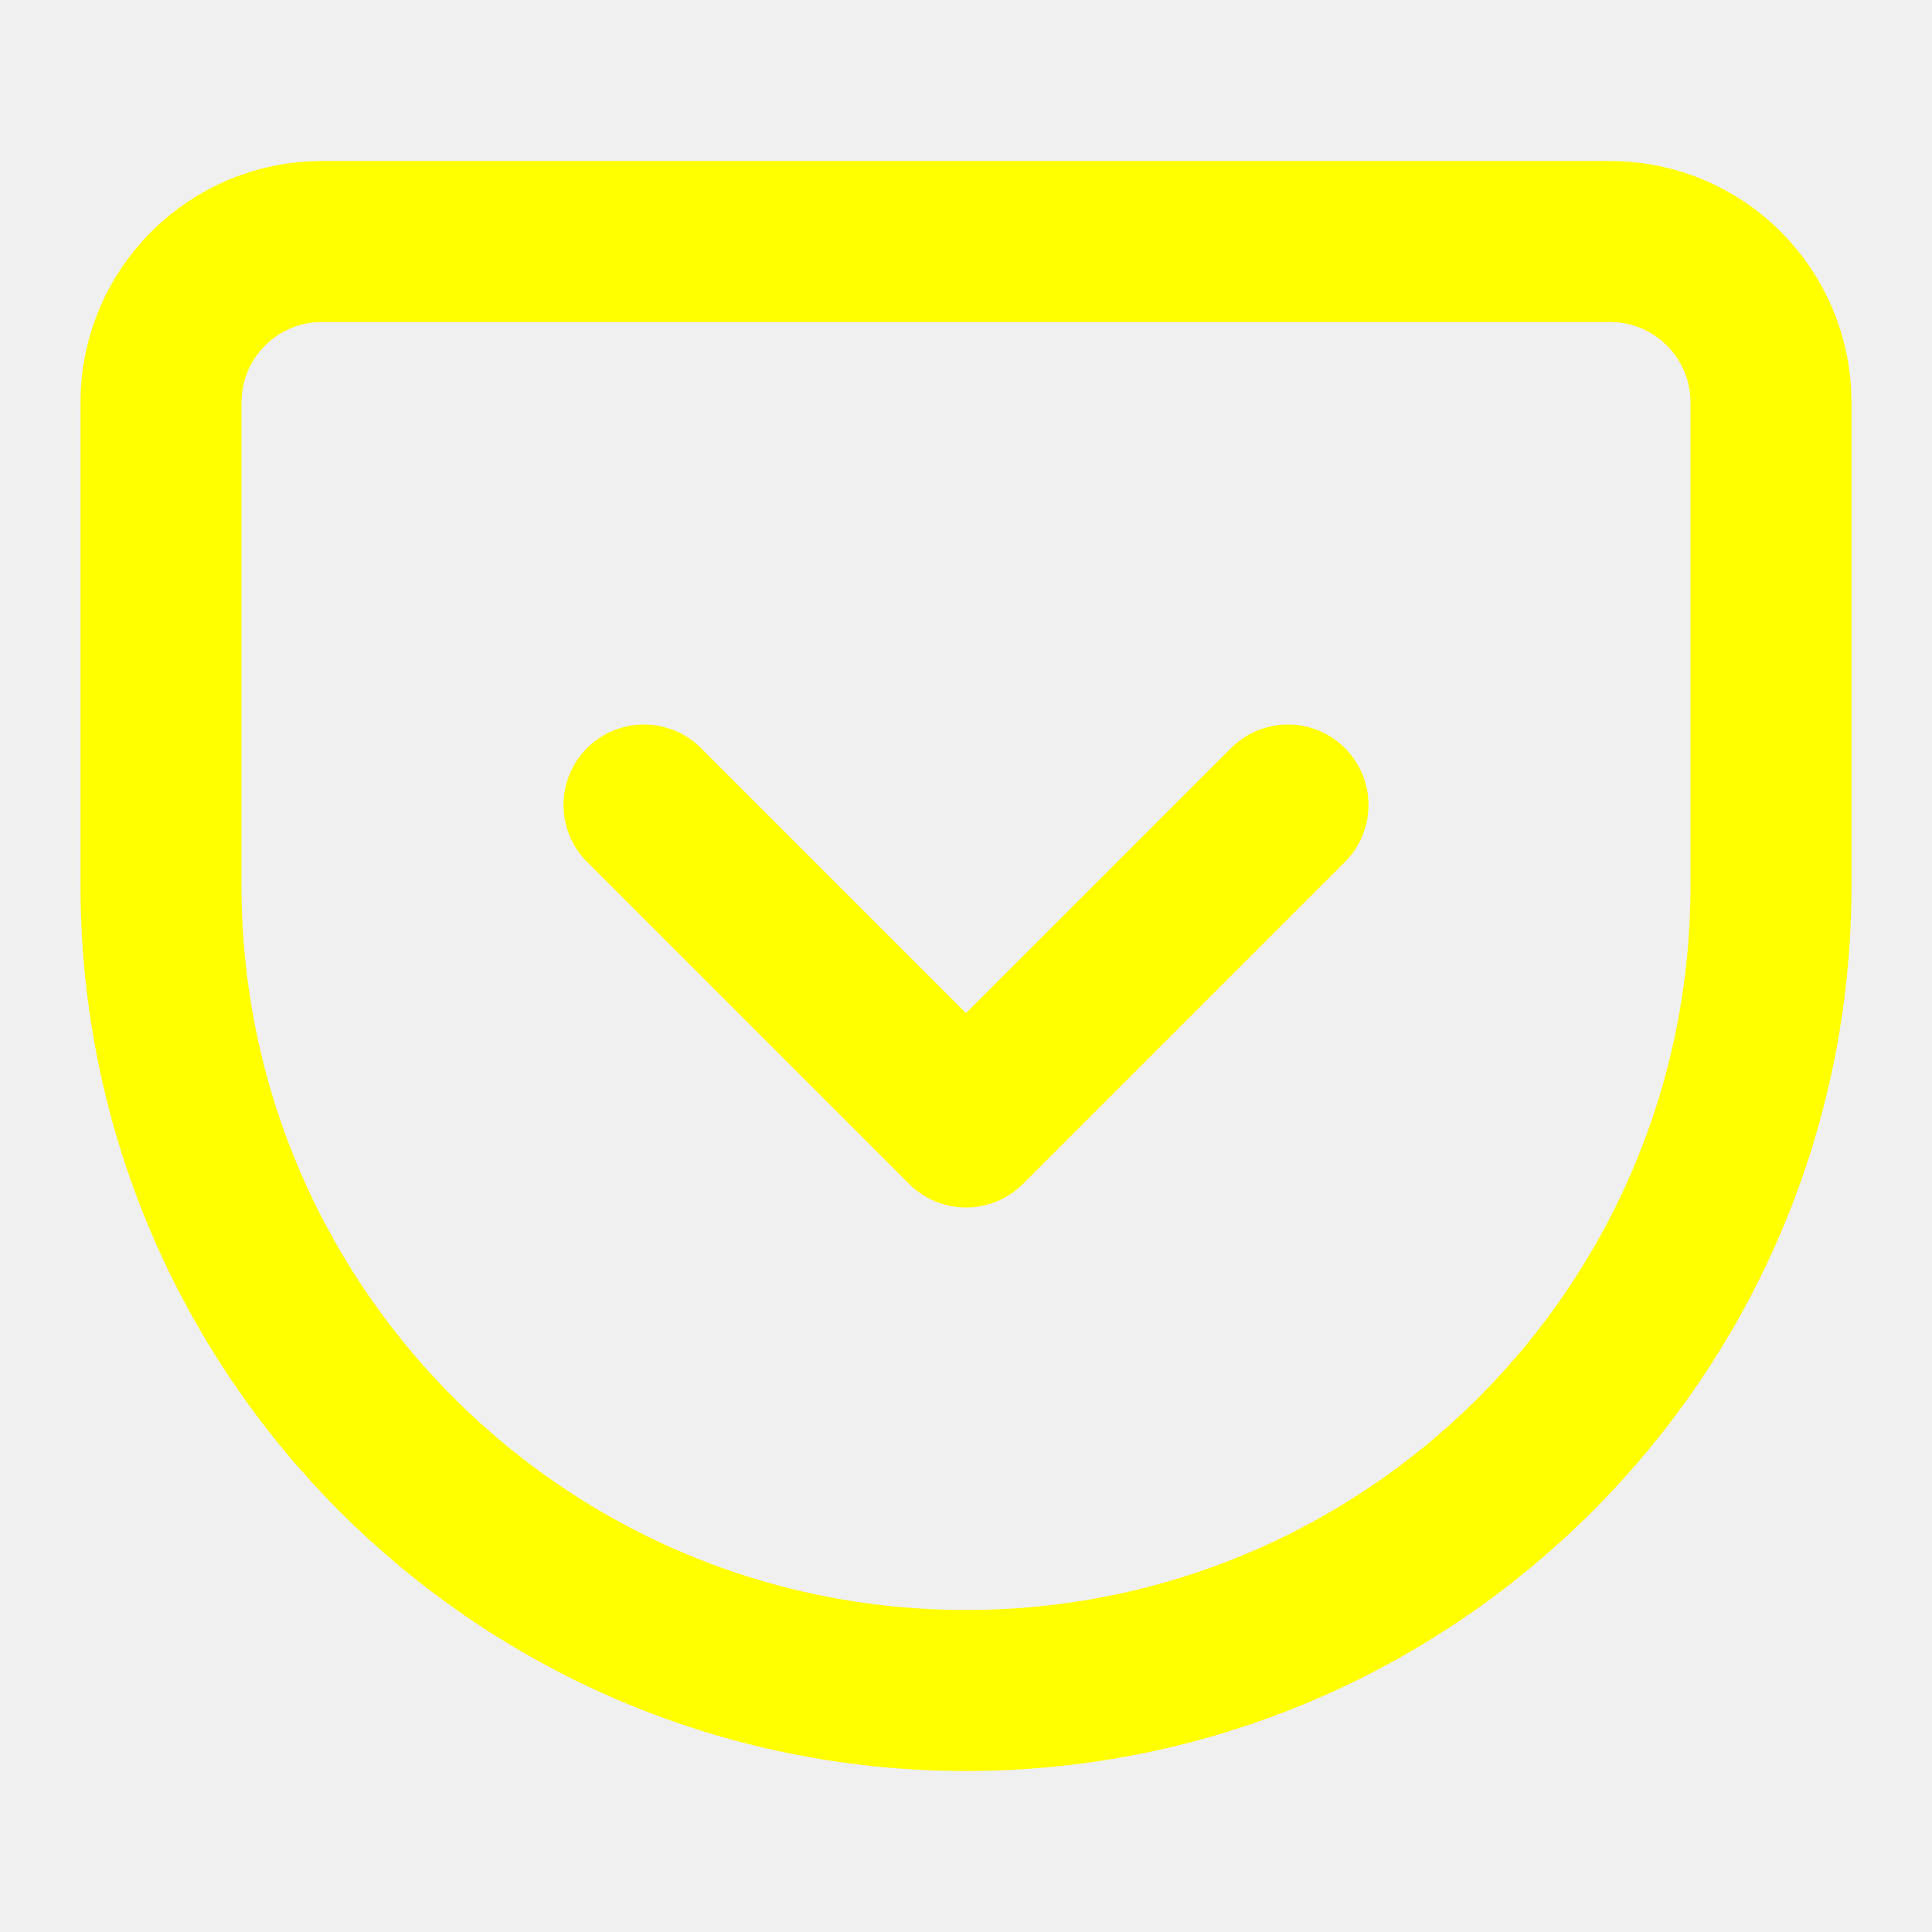
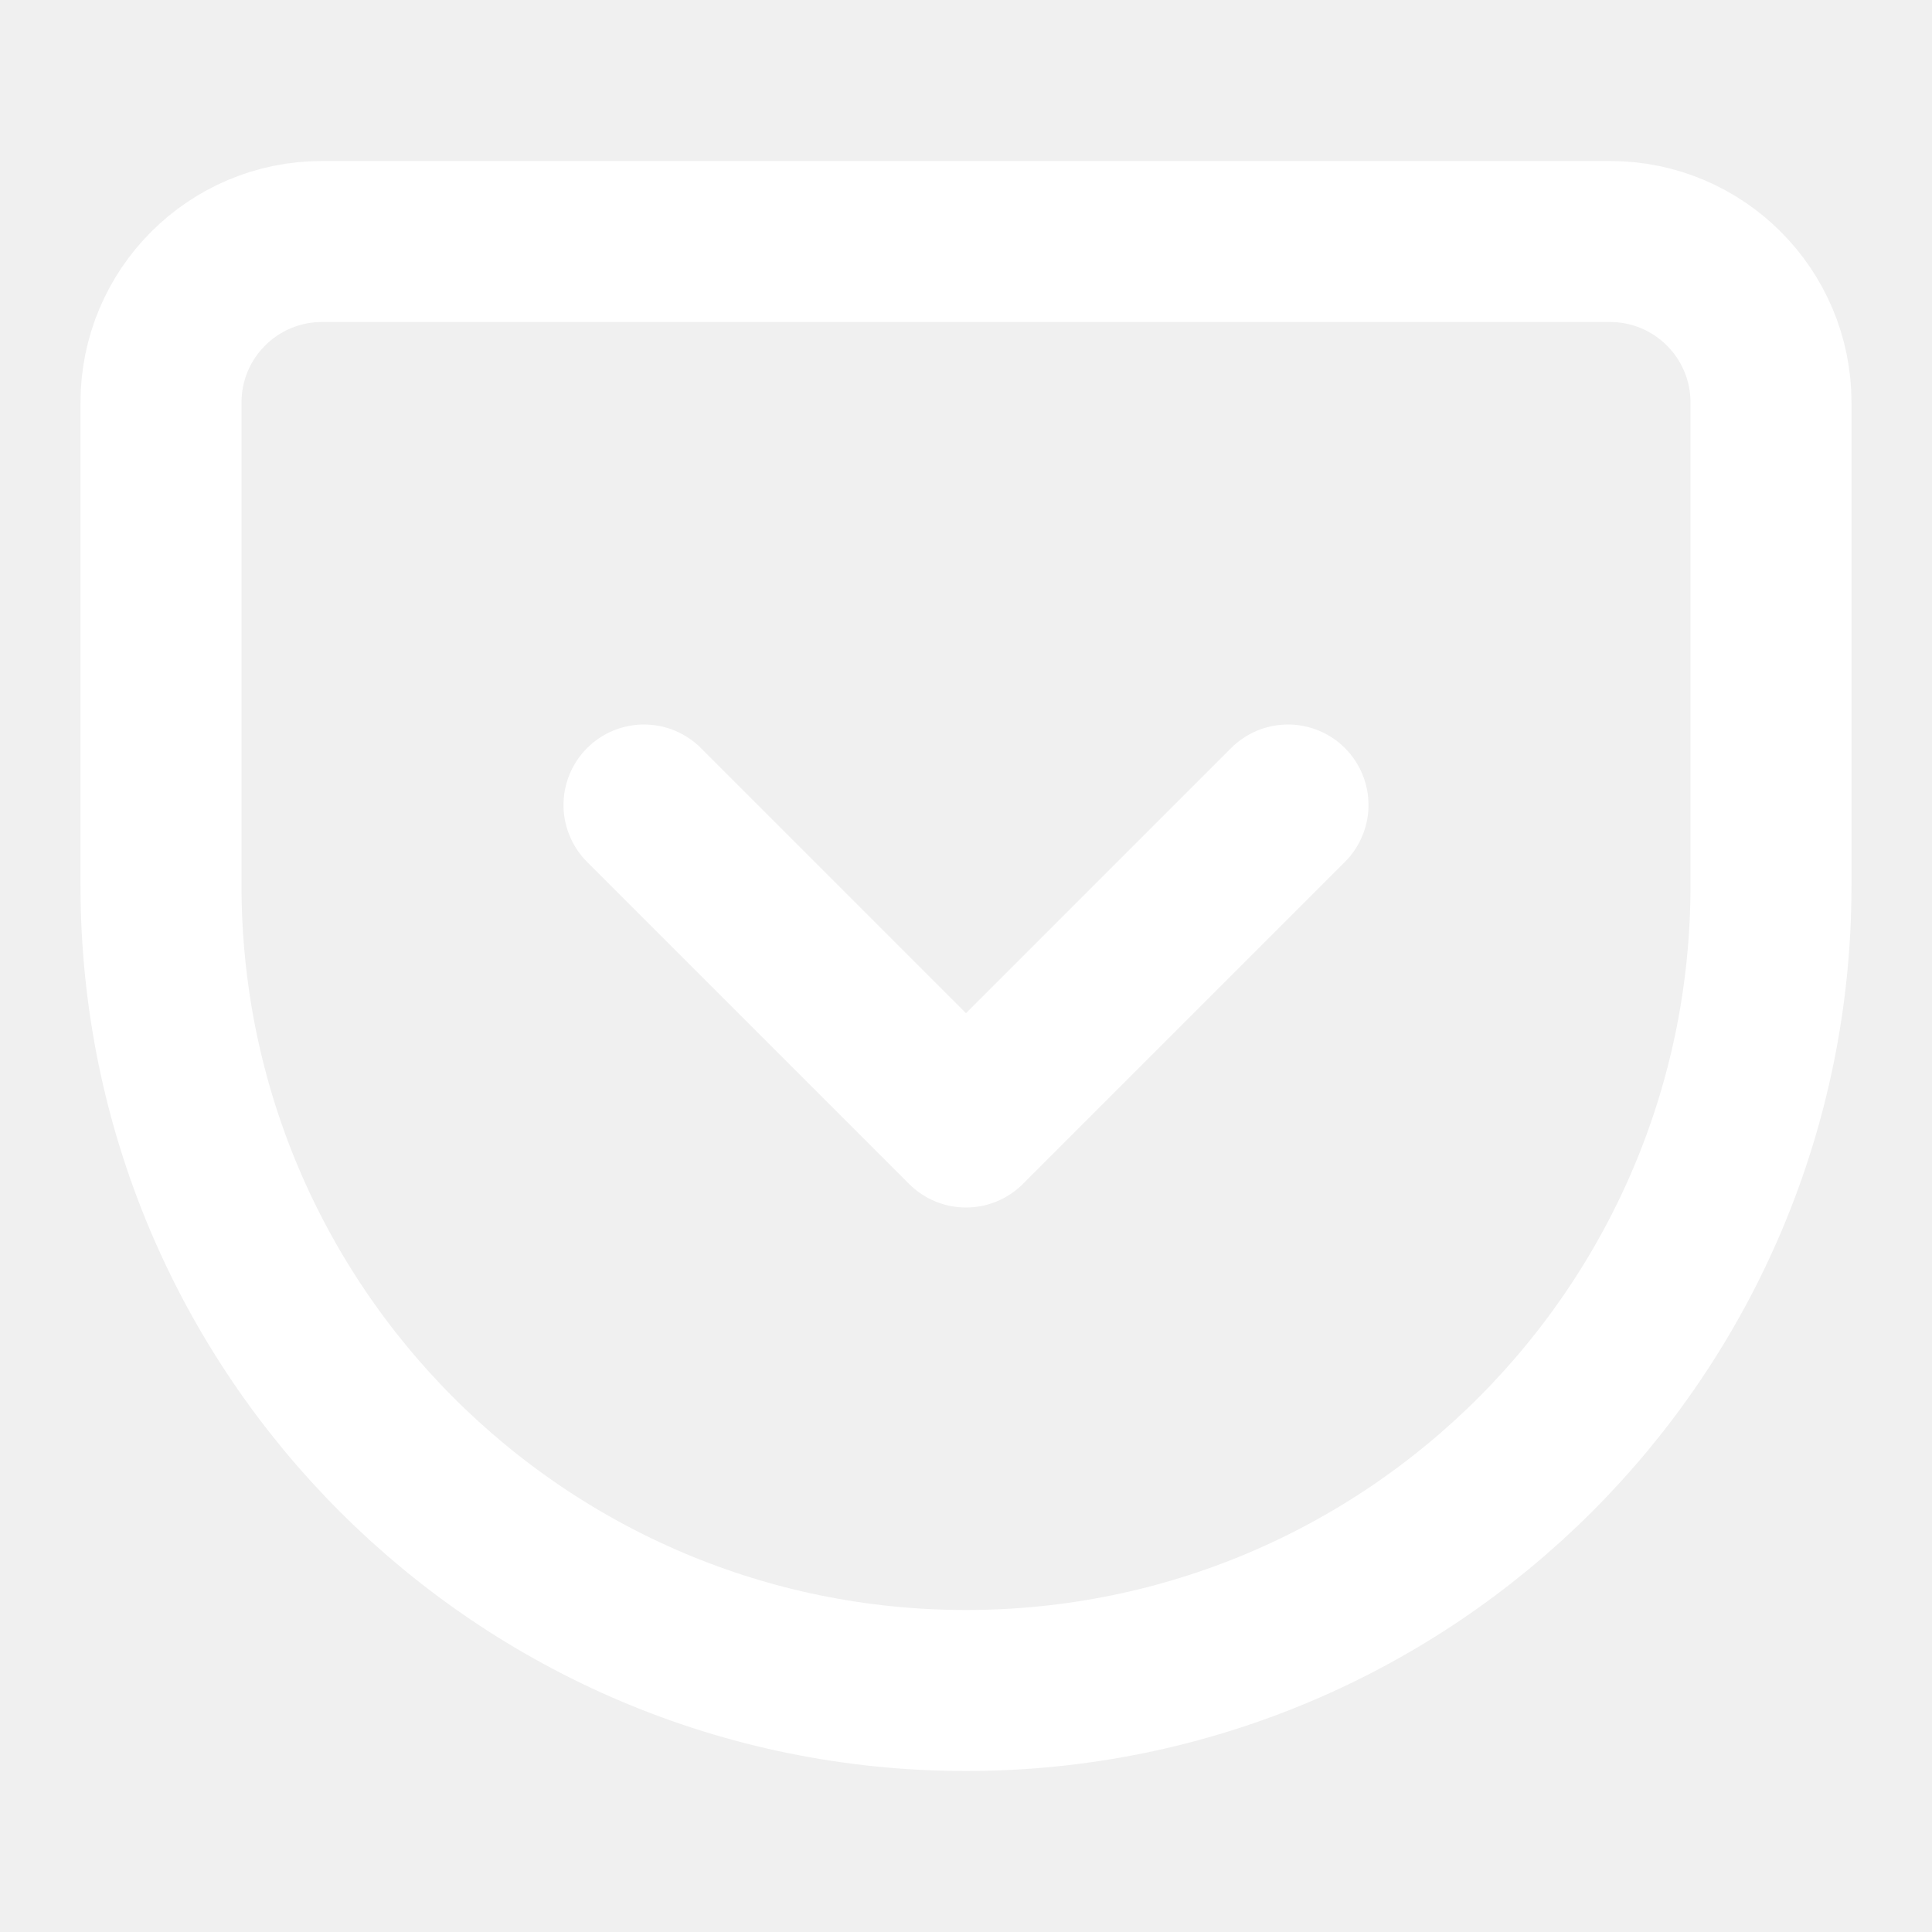
- <svg xmlns="http://www.w3.org/2000/svg" width="20" height="20" viewBox="0 0 24 24" fill="none" stroke="yellow" stroke-width="2" stroke-linecap="round" stroke-linejoin="round" class="feather feather-pocket">
+ <svg xmlns="http://www.w3.org/2000/svg" width="20" height="20" viewBox="0 0 24 24" fill="none" stroke="white" stroke-width="2" stroke-linecap="round" stroke-linejoin="round" class="feather feather-pocket">
  <path d="M4 3h16a2 2 0 0 1 2 2v6a10 10 0 0 1-10 10A10 10 0 0 1 2 11V5a2 2 0 0 1 2-2z" />
  <polyline points="8 10 12 14 16 10" />
</svg>
